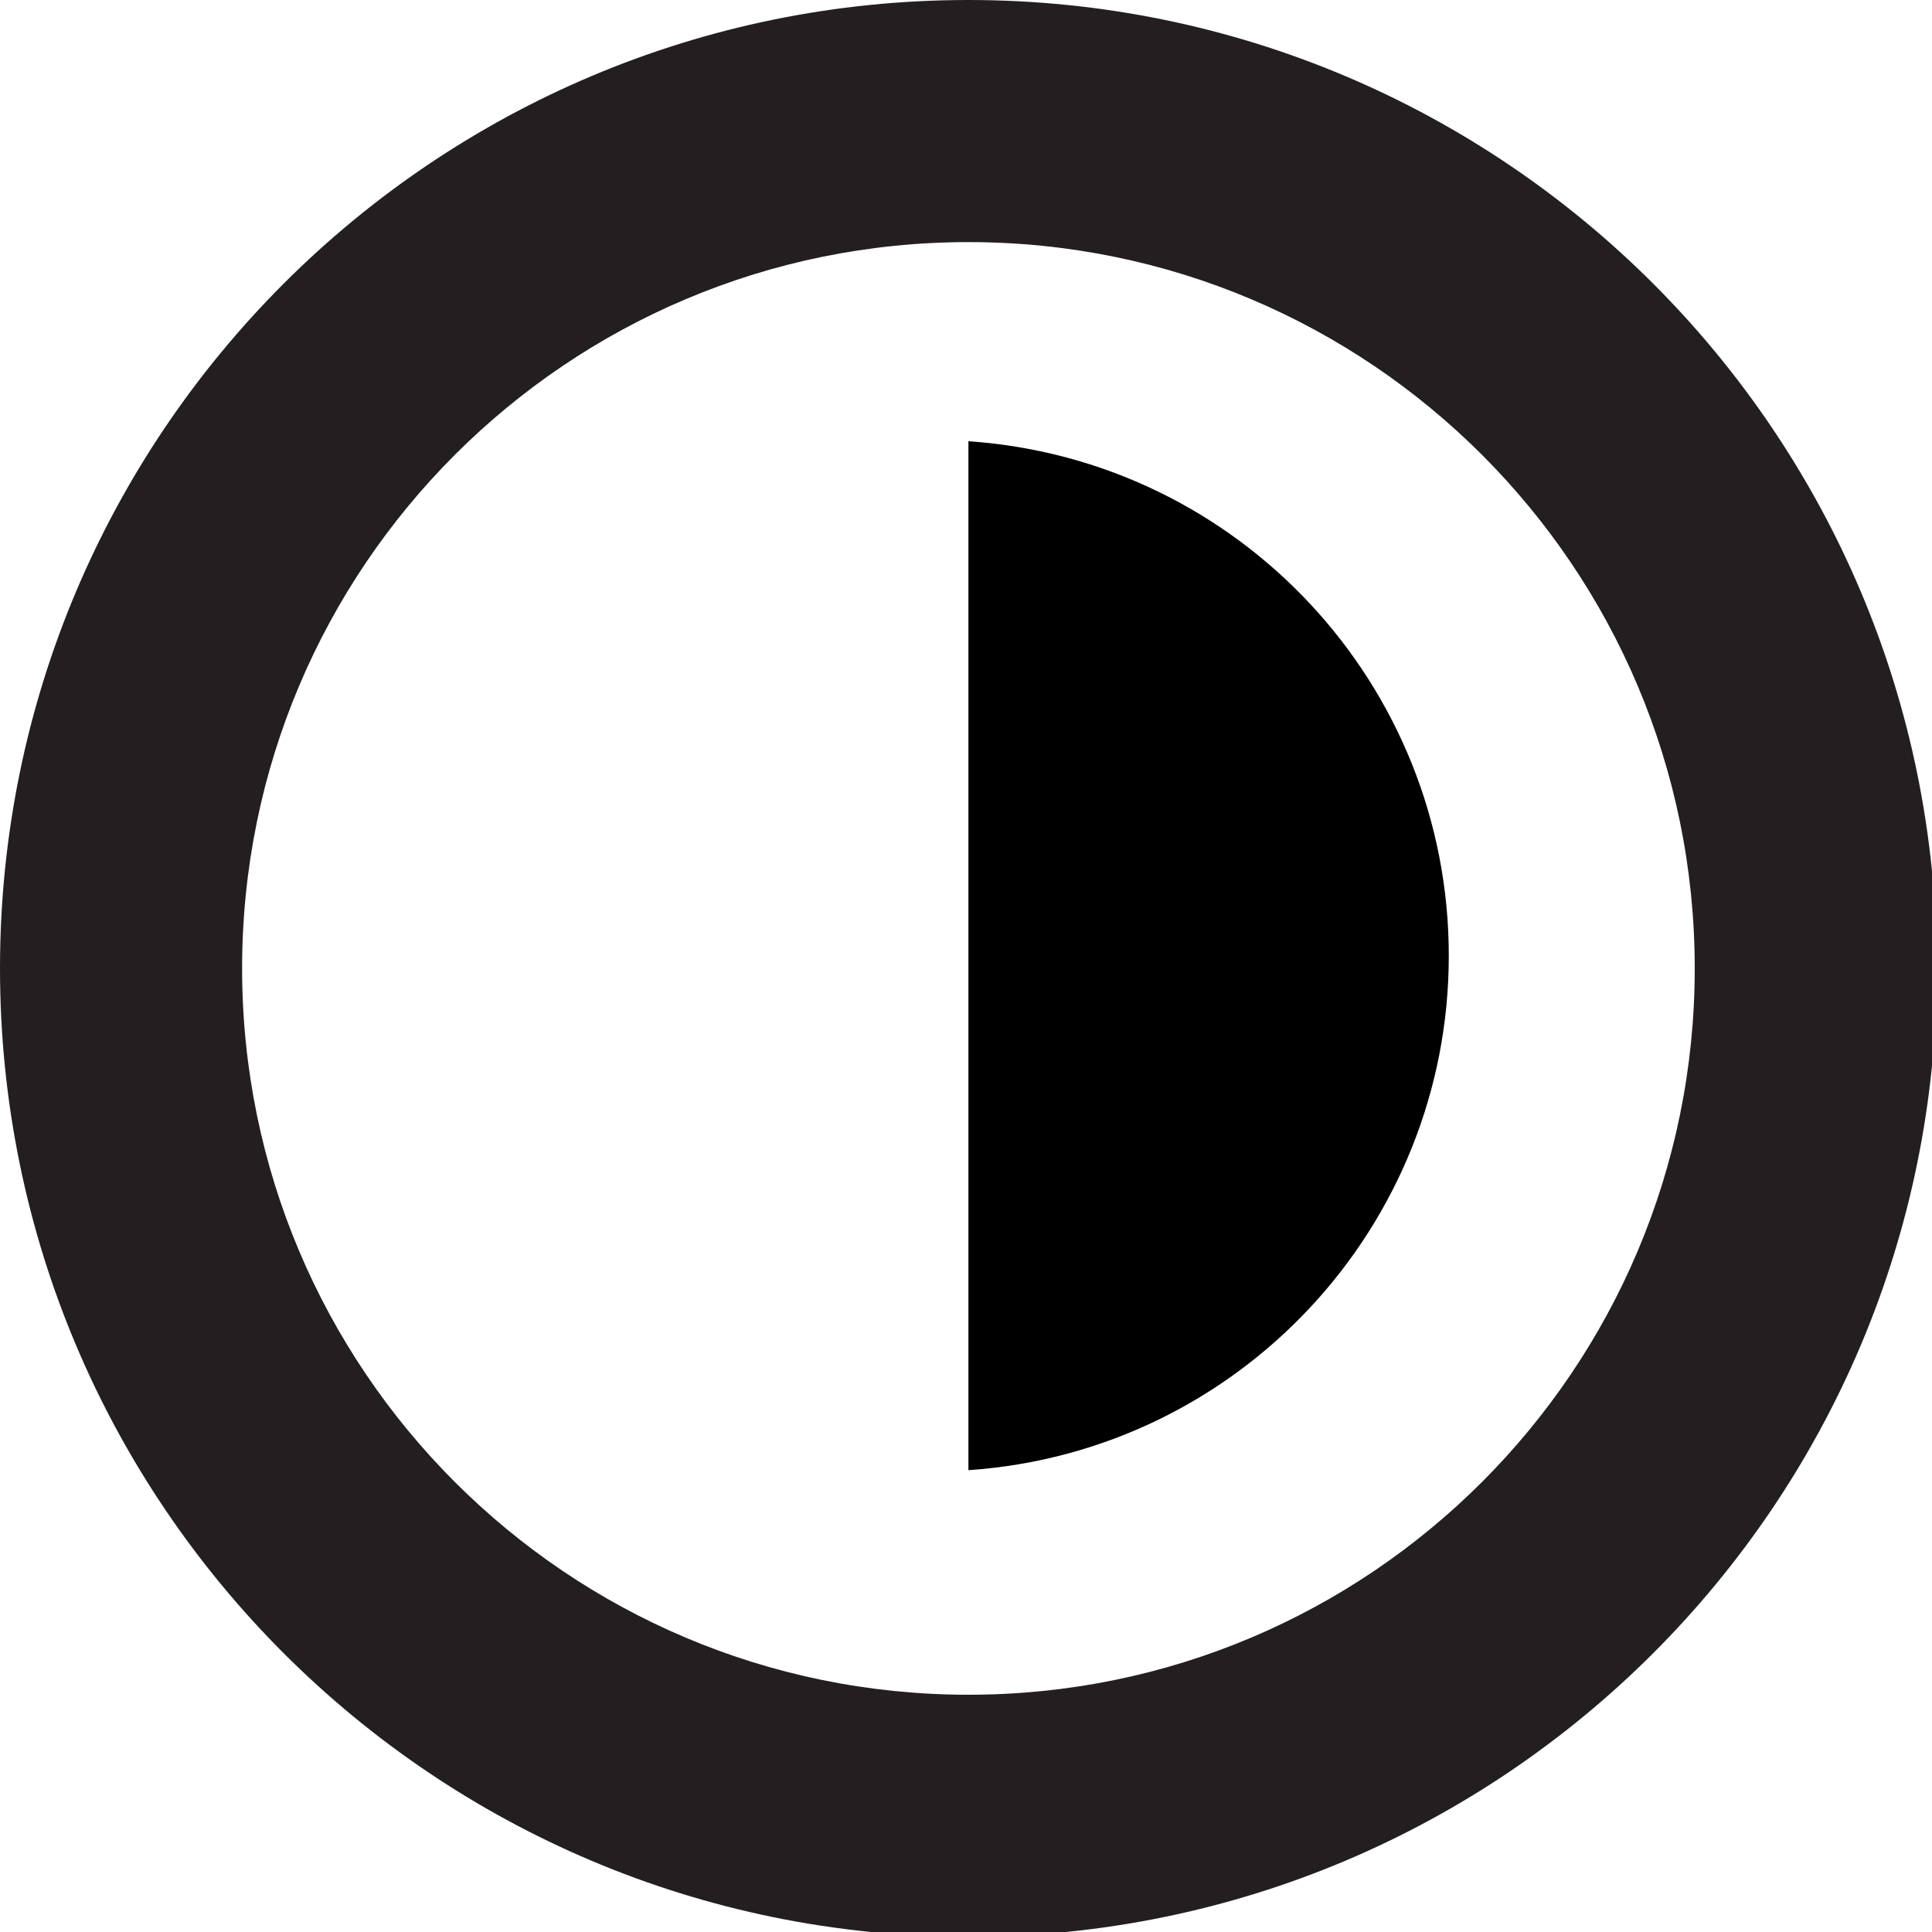
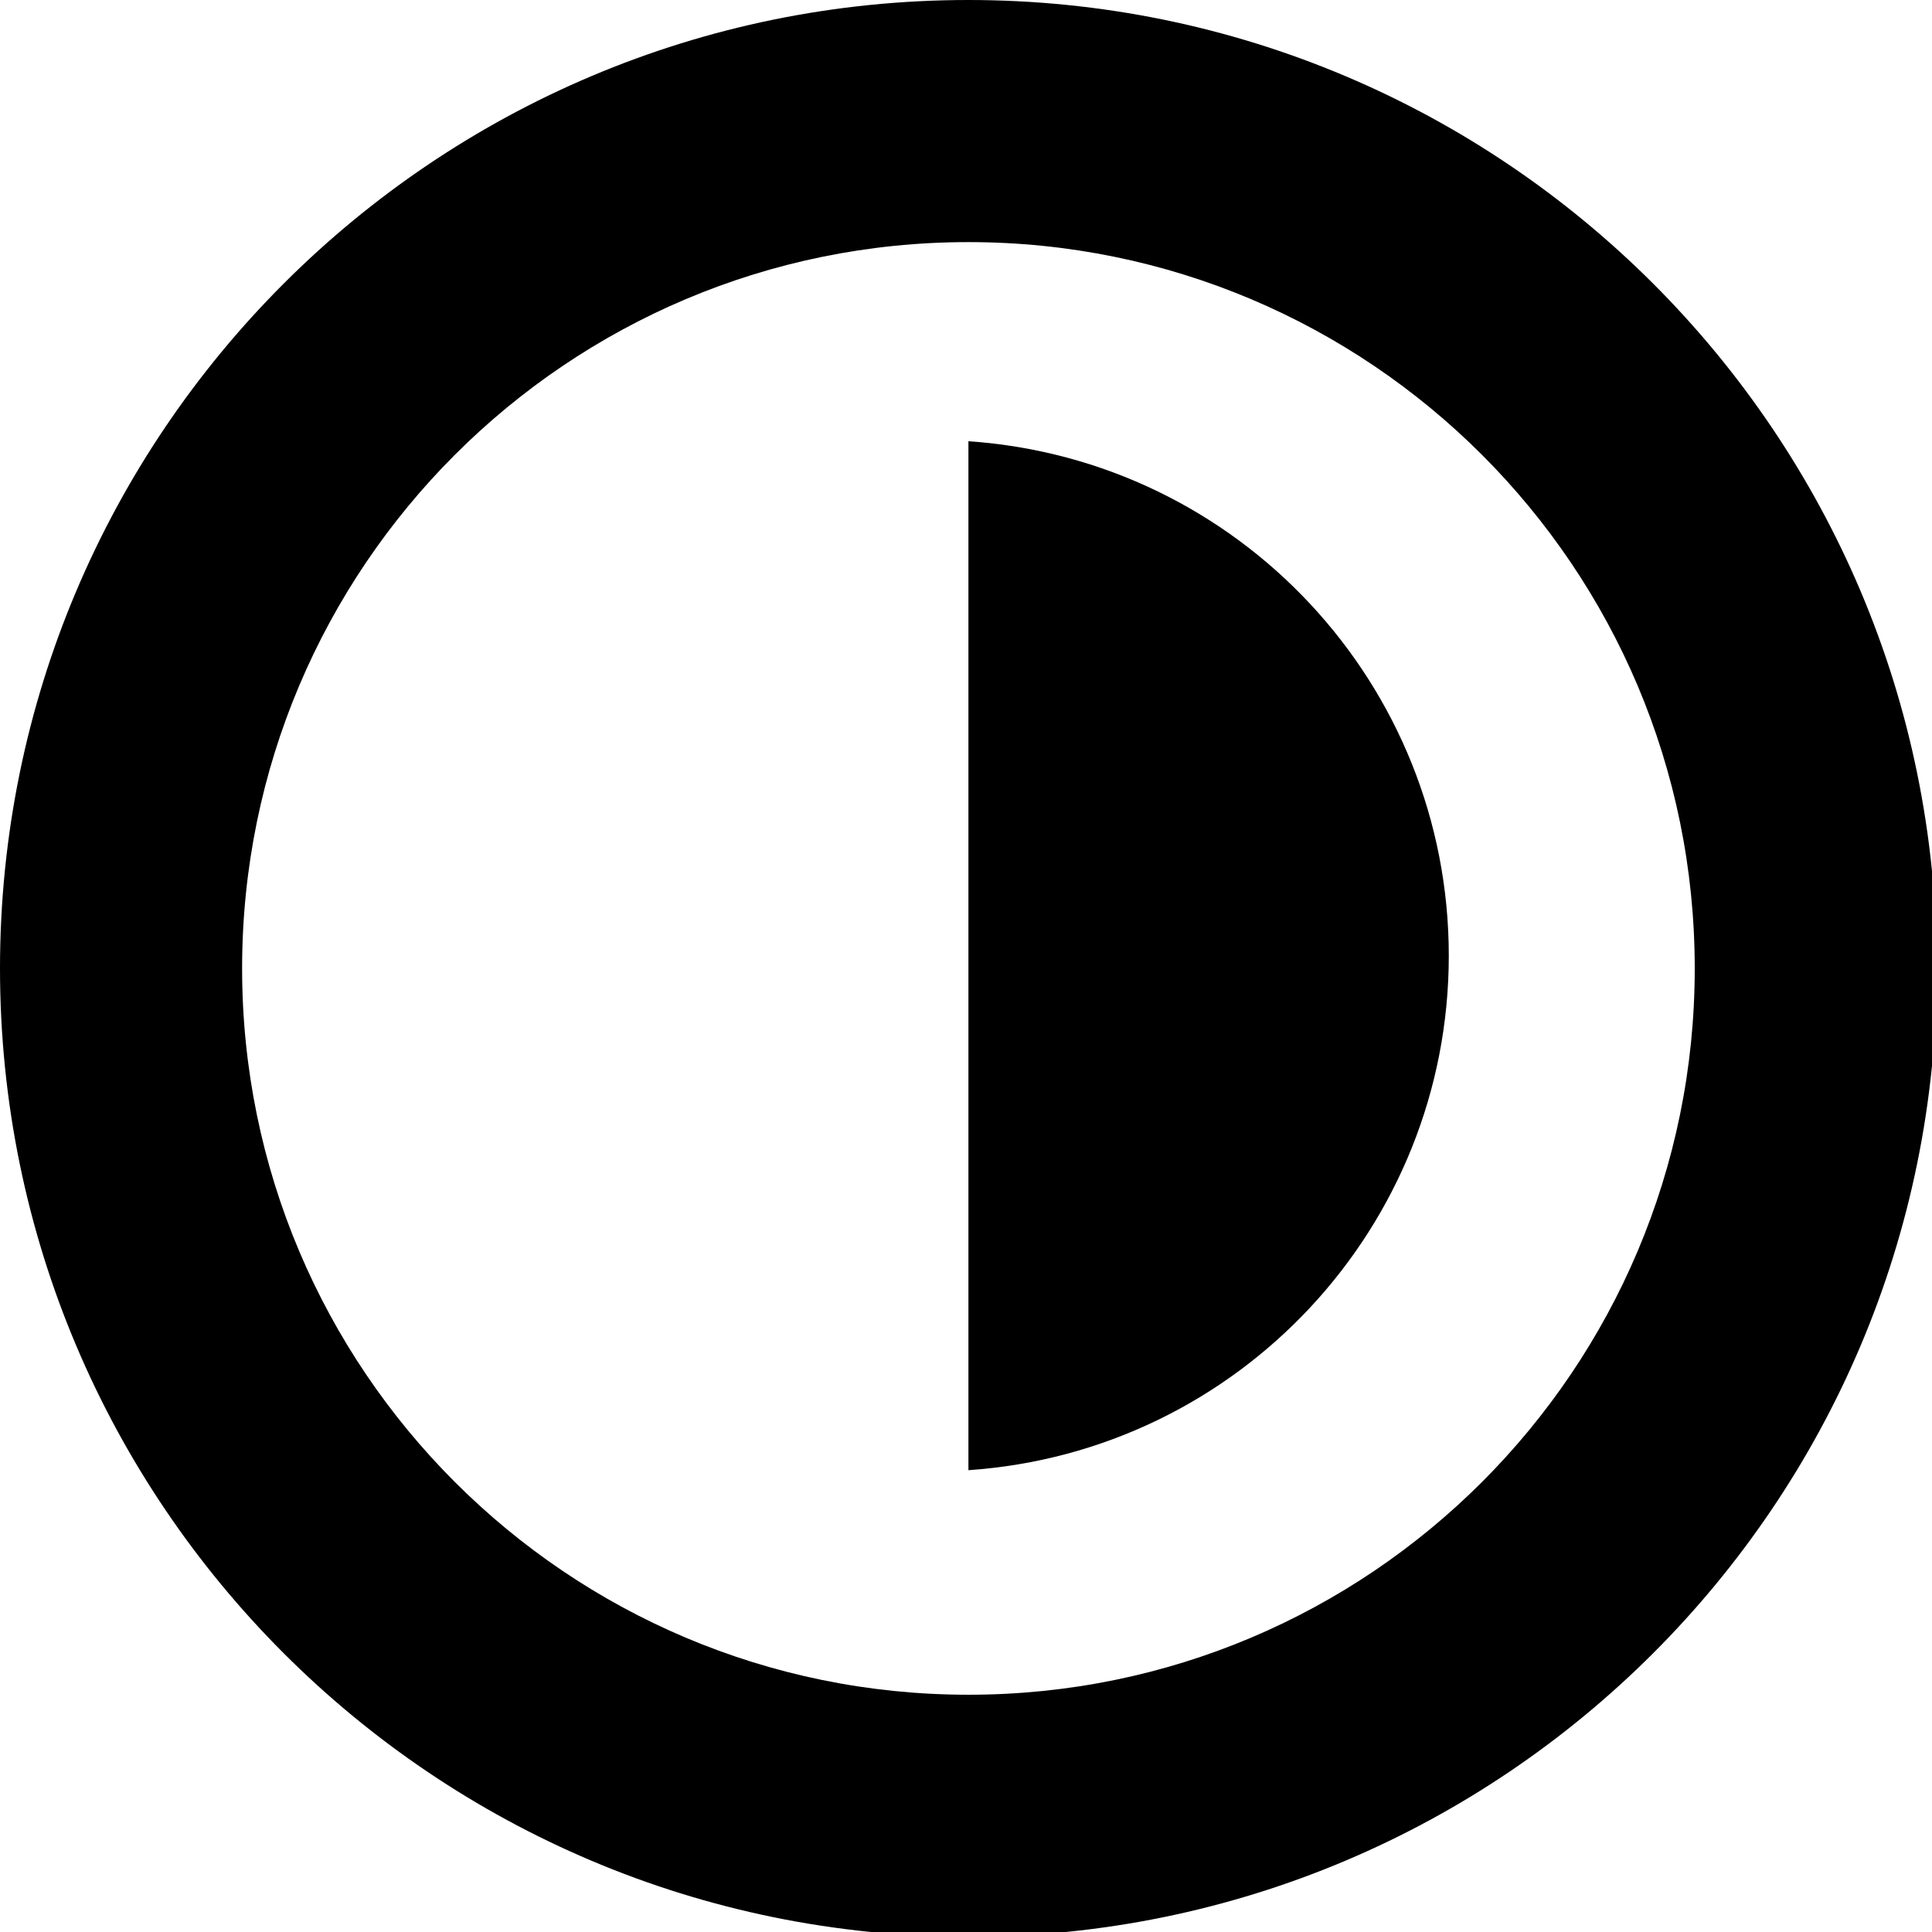
<svg xmlns="http://www.w3.org/2000/svg" viewBox="0 0 31.92 31.92">
-   <path d="M16 4A12 12 0 1 1 4 16 12 12 0 0 1 16 4m0-4a16 16 0 1 0 16 16A16 16 0 0 0 16 0z" fill="#231f20" />
+   <path d="M16 4A12 12 0 1 1 4 16 12 12 0 0 1 16 4m0-4a16 16 0 1 0 16 16A16 16 0 0 0 16 0z" />
  <path d="M16 24.29a8.52 8.52 0 0 0 0-17" />
</svg>
